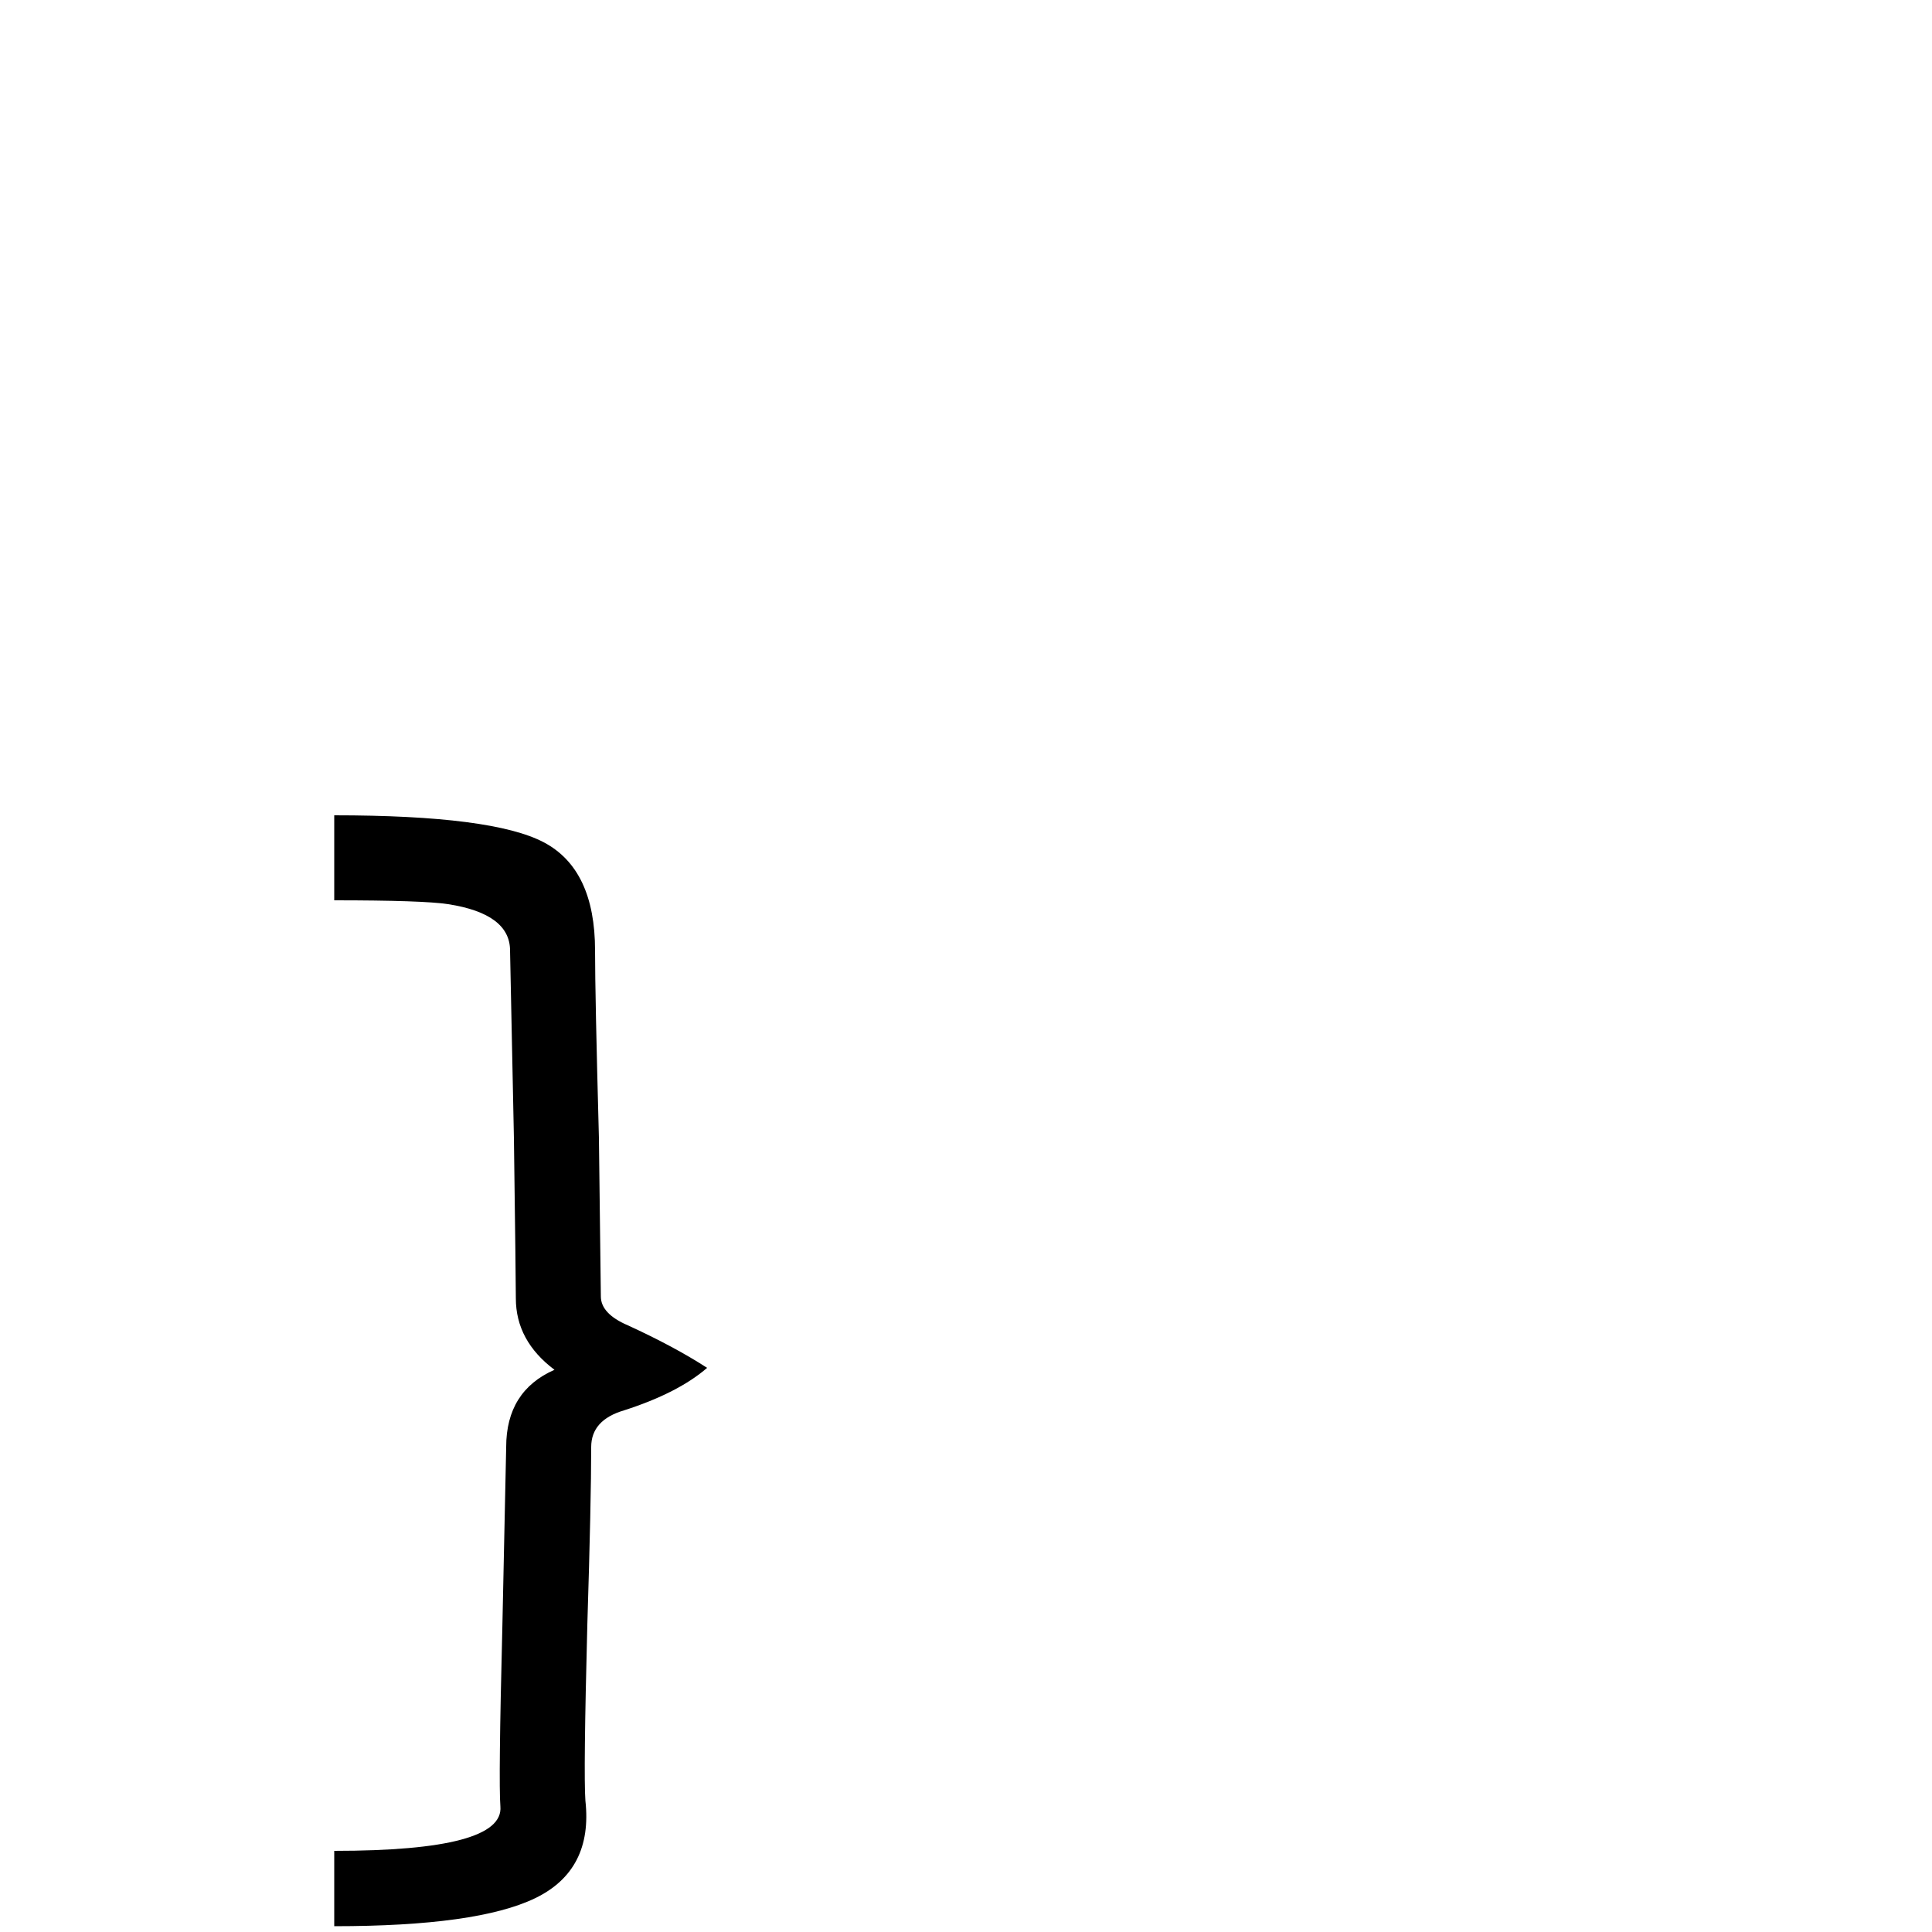
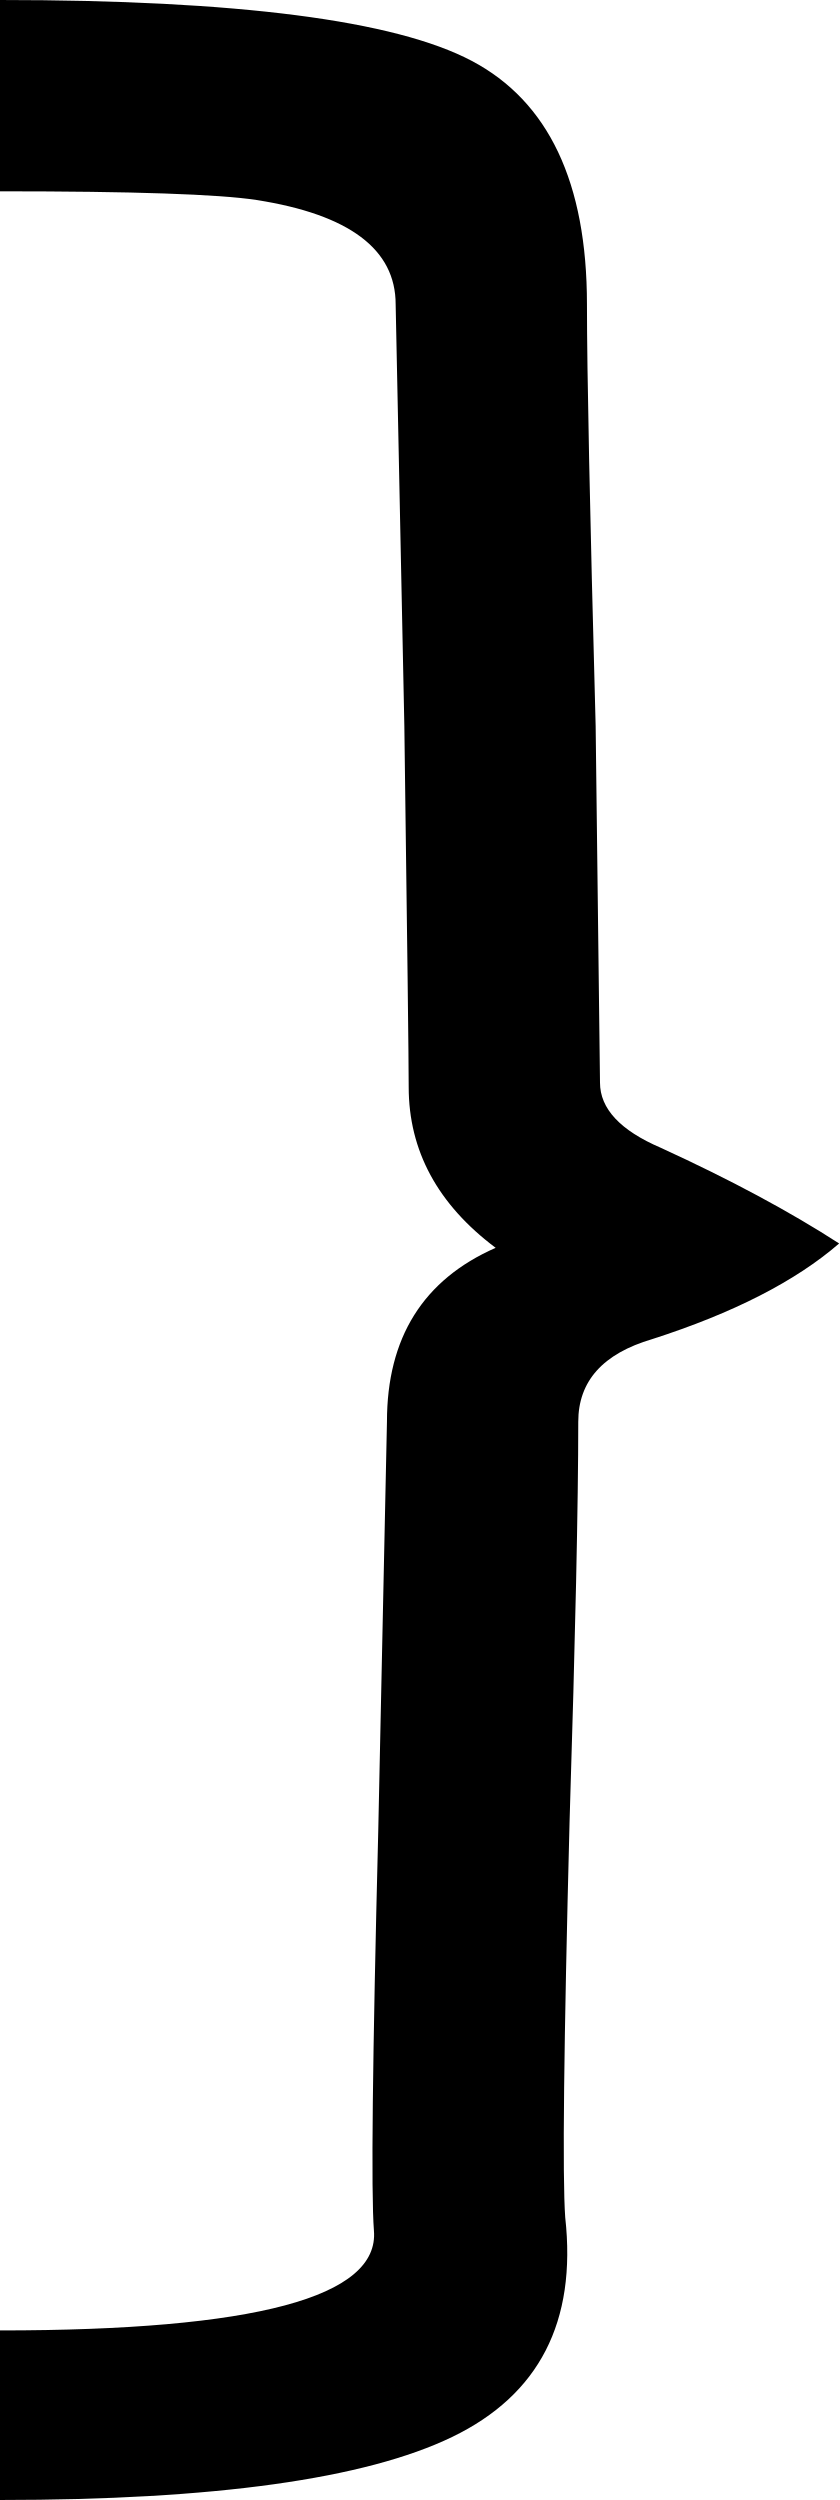
- <svg xmlns="http://www.w3.org/2000/svg" version="1.1" width="100" height="100" viewBox="0 -200 1000 1000" id="svg3013">
+ <svg xmlns="http://www.w3.org/2000/svg" version="1.1" width="19.3" height="57.5" viewBox="0 -200 193 575" id="svg3013">
  <defs id="defs3021" />
-   <g transform="matrix(1,0,0,-1,0,800)" id="g3015">
+   <g transform="matrix(1,0,0,-1,-173,378)" id="g3015">
    <path d="m 366,292 q -15,-13 -43,-22 -17,-5 -17,-19 0,-28 -2,-92 Q 302,82 303,68 307,32 277,17.5 247,3 173,3 v 39 q 88,0 86,23 -1,13 1,92 l 2,94 q 0,29 25,40 -20,15 -20,37 0,9 -1,83 l -2,97 q 0,19 -32,24 -13,2 -59,2 v 44 q 82,0 108.5,-14 26.5,-14 26.5,-56 0,-23 2,-97 l 1,-82 q 0,-9 14,-15 24,-11 41,-22 z" id="path3017" style="fill:currentColor" />
  </g>
</svg>
